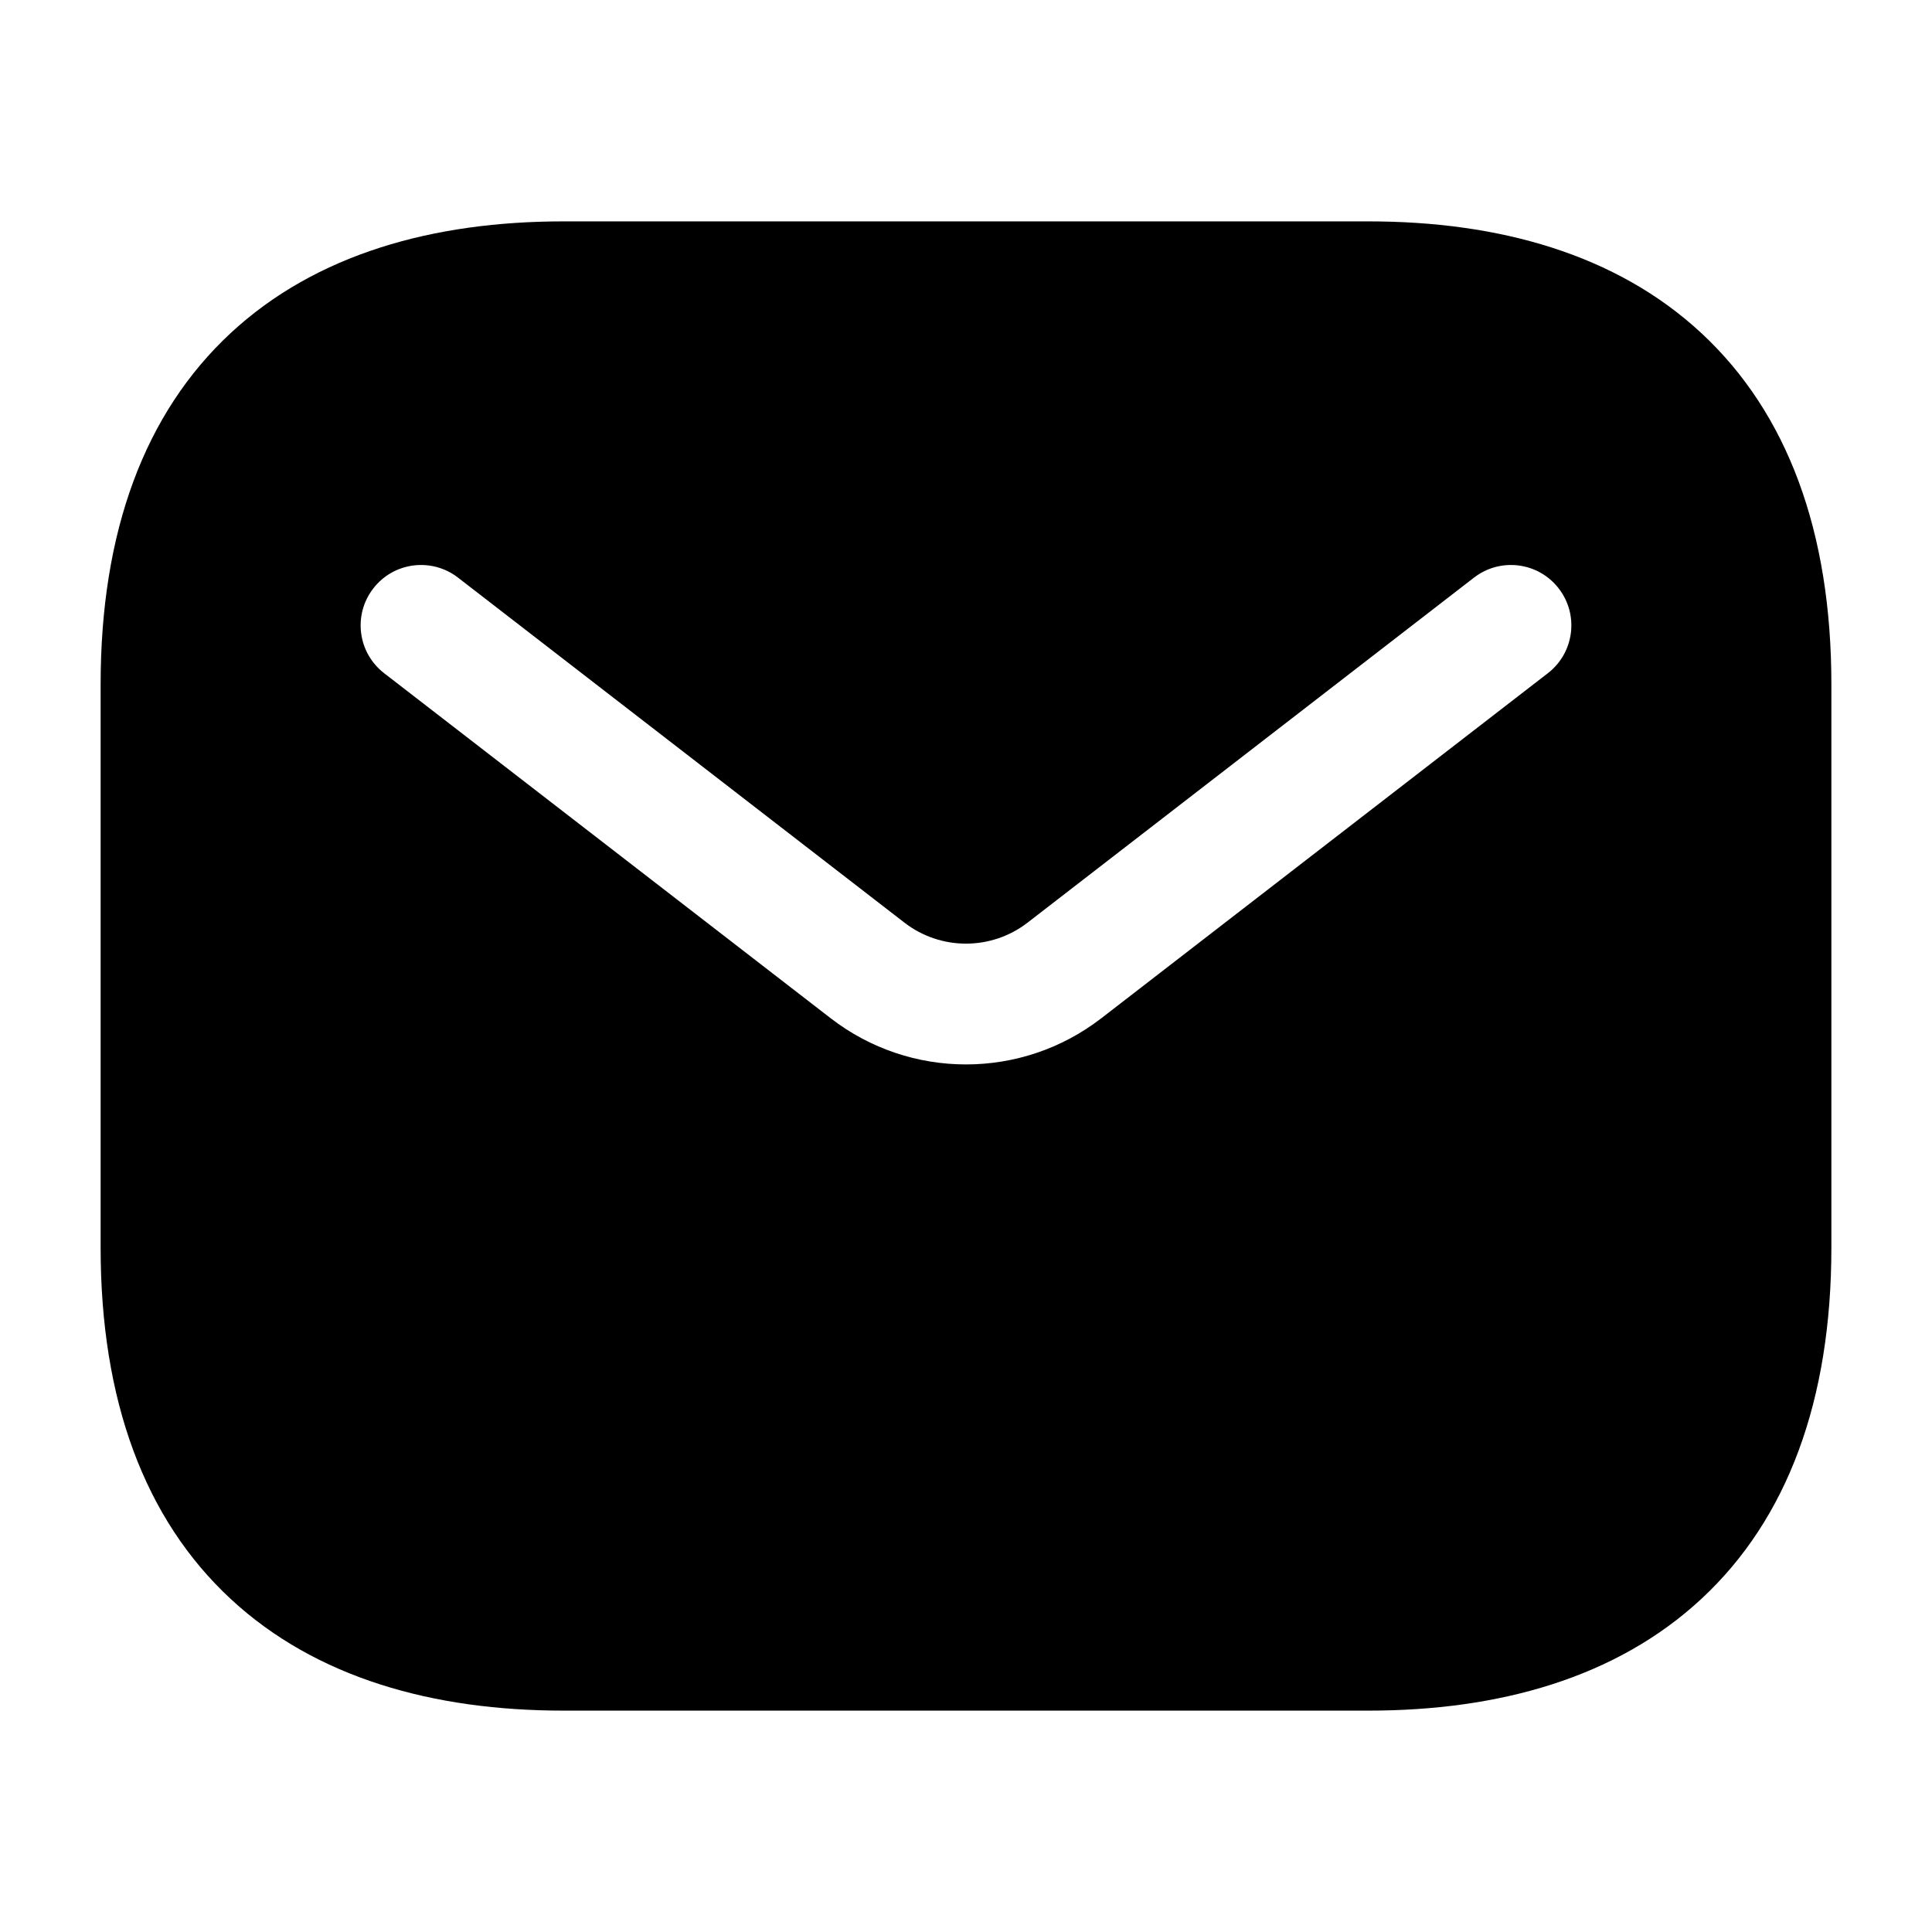
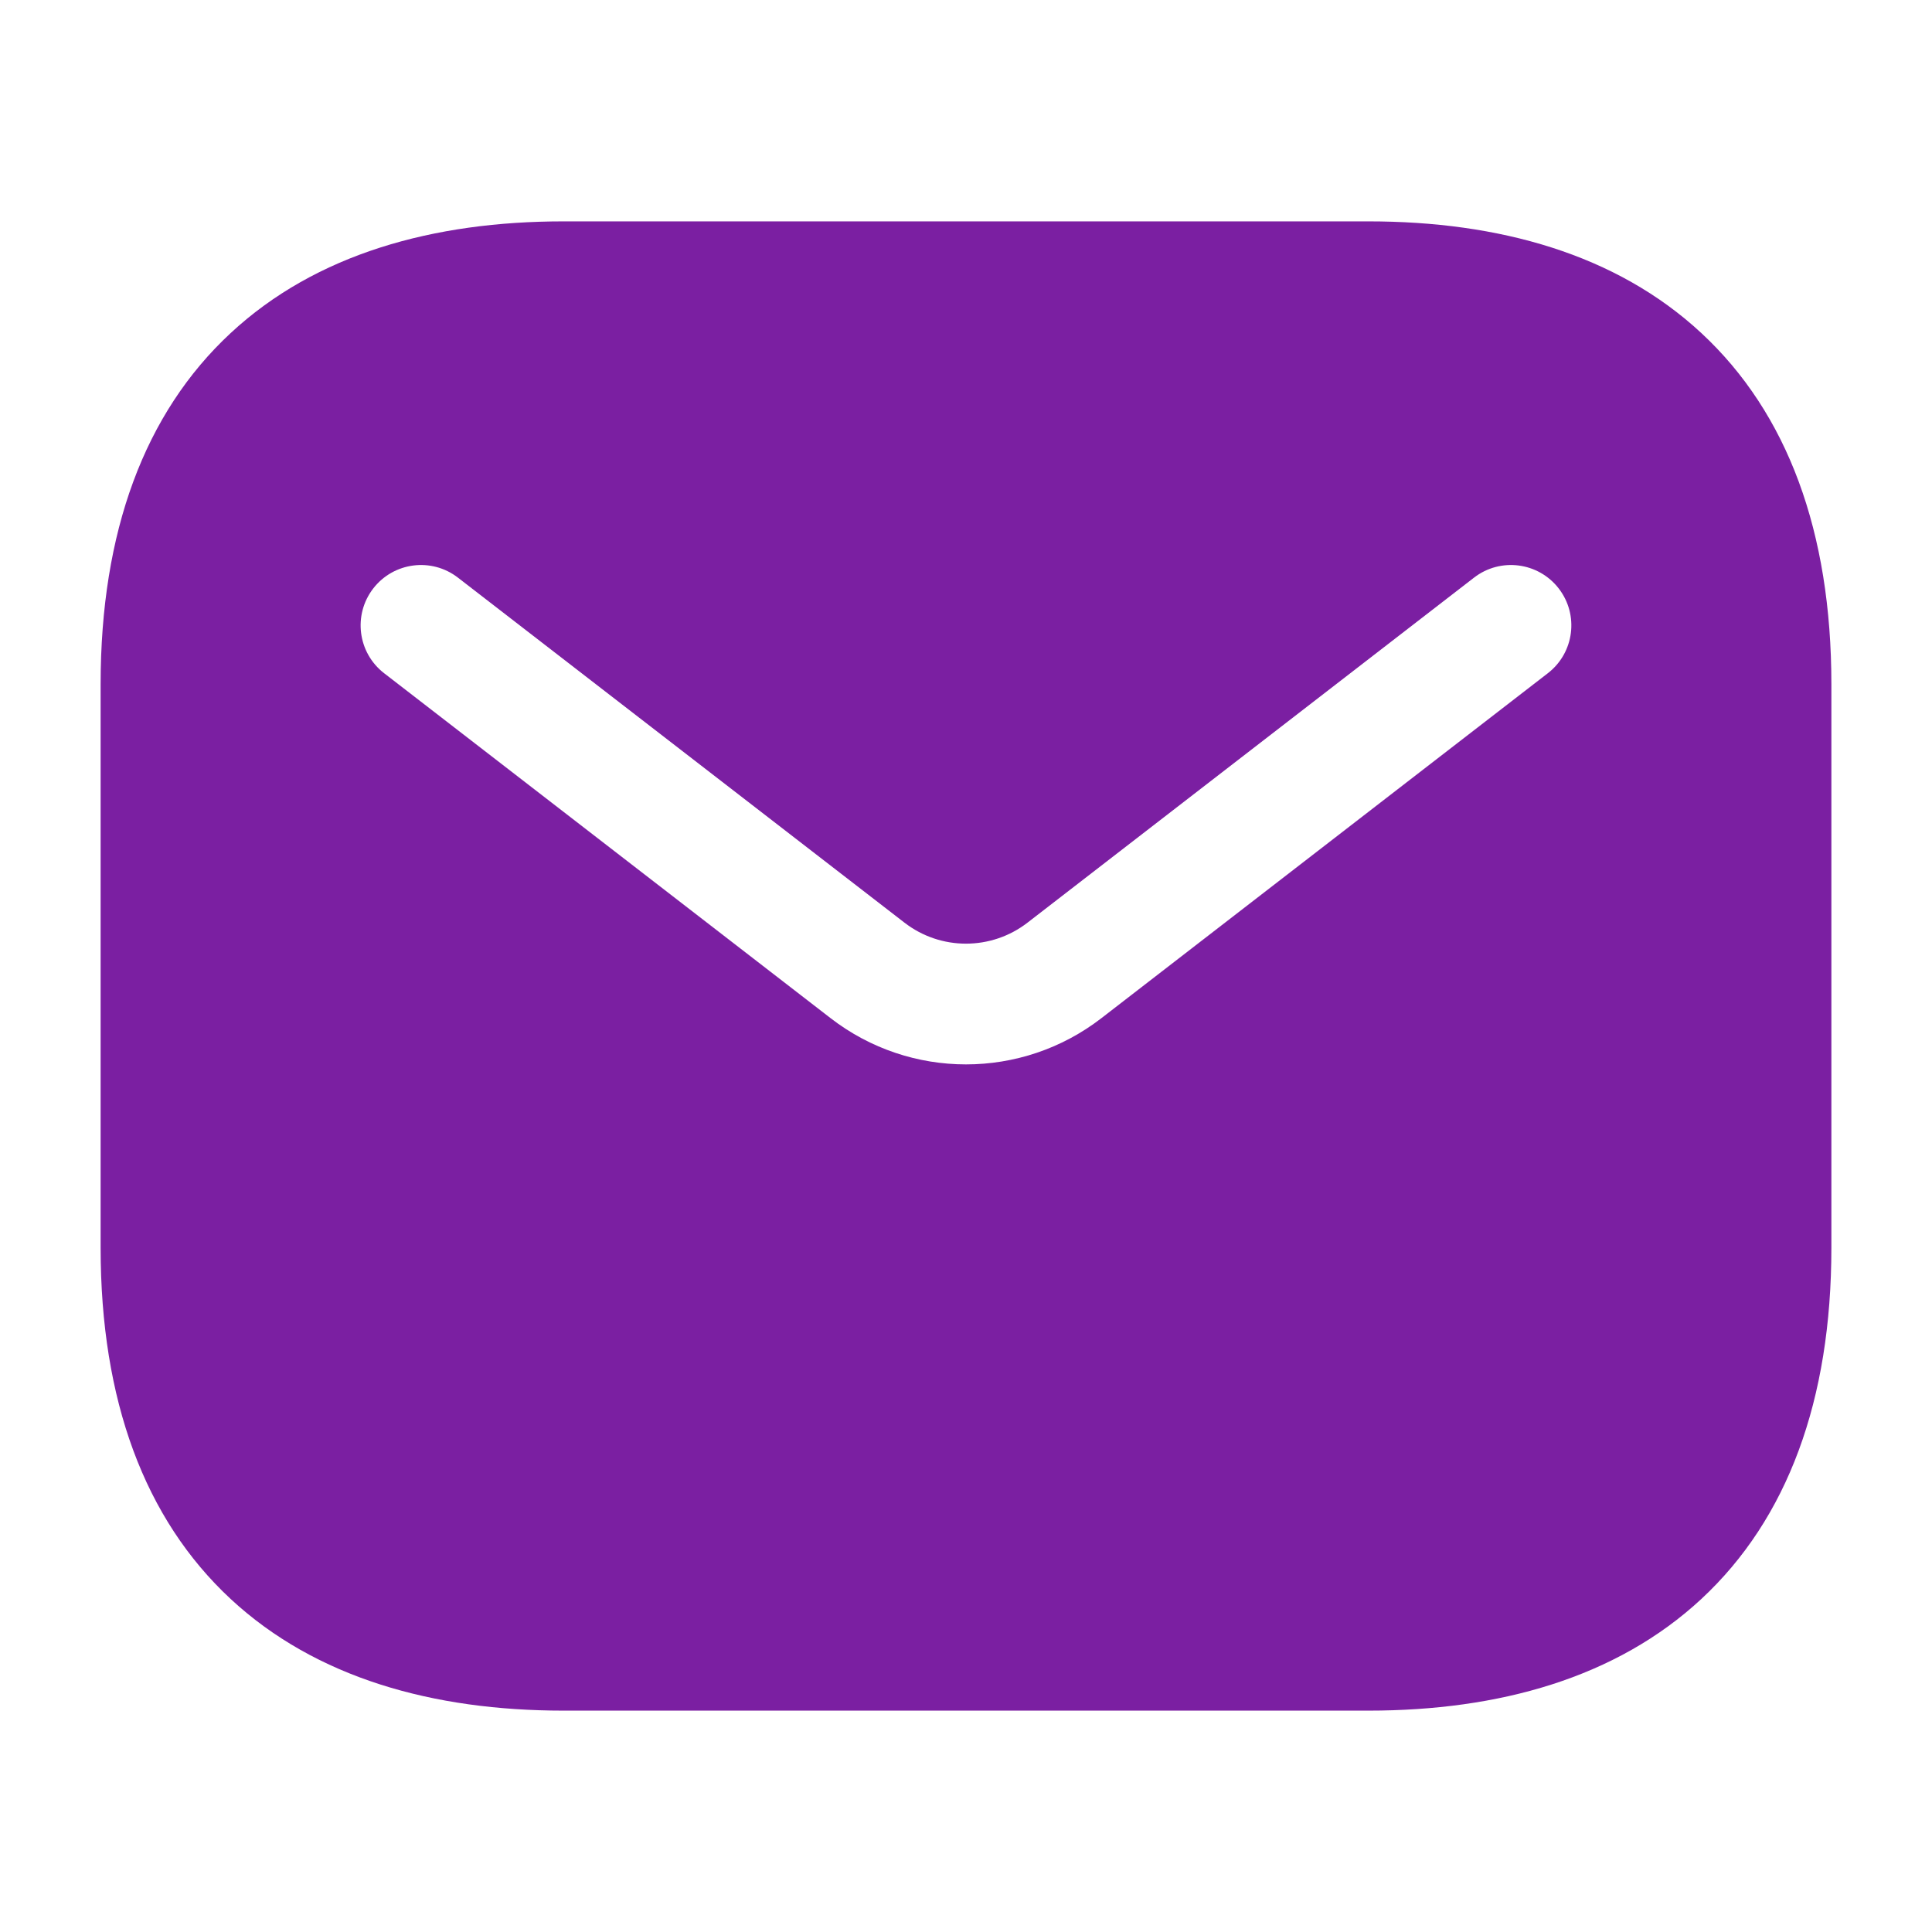
- <svg xmlns="http://www.w3.org/2000/svg" width="800px" height="800px" viewBox="0 0 24 24" fill="none">
-   <g id="style=fill">
-     <g id="email">
-       <path id="Subtract" fill-rule="evenodd" clip-rule="evenodd" d="M7 2.75C5.385 2.75 3.925 3.154 2.865 4.138C1.795 5.132 1.25 6.607 1.25 8.5V15.5C1.25 17.393 1.795 18.869 2.865 19.862C3.925 20.846 5.385 21.25 7 21.25H17C18.615 21.25 20.075 20.846 21.135 19.862C22.205 18.869 22.75 17.393 22.75 15.5V8.5C22.75 6.607 22.205 5.132 21.135 4.138C20.075 3.154 18.615 2.75 17 2.75H7ZM19.229 8.362C19.556 8.109 19.617 7.638 19.363 7.31C19.11 6.982 18.639 6.922 18.311 7.175L12.764 11.462C12.314 11.809 11.686 11.809 11.236 11.462L5.689 7.175C5.361 6.922 4.89 6.982 4.637 7.31C4.383 7.638 4.444 8.109 4.771 8.362L10.319 12.649C11.309 13.414 12.691 13.414 13.681 12.649L19.229 8.362Z" fill="#000000" />
-     </g>
-   </g>
+ <svg xmlns="http://www.w3.org/2000/svg" width="50" height="50" viewBox="0 0 50 50" fill="none">
+   <path fill-rule="evenodd" clip-rule="evenodd" d="M14.583 5.729C11.219 5.729 8.176 6.57 5.968 8.621C3.739 10.691 2.604 13.765 2.604 17.708V32.292C2.604 36.236 3.739 39.309 5.968 41.38C8.176 43.43 11.219 44.271 14.583 44.271H35.416C38.781 44.271 41.824 43.43 44.032 41.38C46.261 39.309 47.396 36.236 47.396 32.292V17.708C47.396 13.765 46.261 10.691 44.032 8.621C41.824 6.57 38.781 5.729 35.416 5.729H14.583ZM40.059 17.422C40.742 16.894 40.868 15.913 40.34 15.23C39.812 14.547 38.831 14.421 38.148 14.949L26.592 23.878C25.654 24.603 24.345 24.603 23.407 23.878L11.851 14.949C11.168 14.421 10.187 14.547 9.659 15.23C9.132 15.913 9.257 16.894 9.94 17.422L21.497 26.351C23.56 27.945 26.439 27.945 28.503 26.351L40.059 17.422Z" fill="#7B1FA2" />
</svg>
